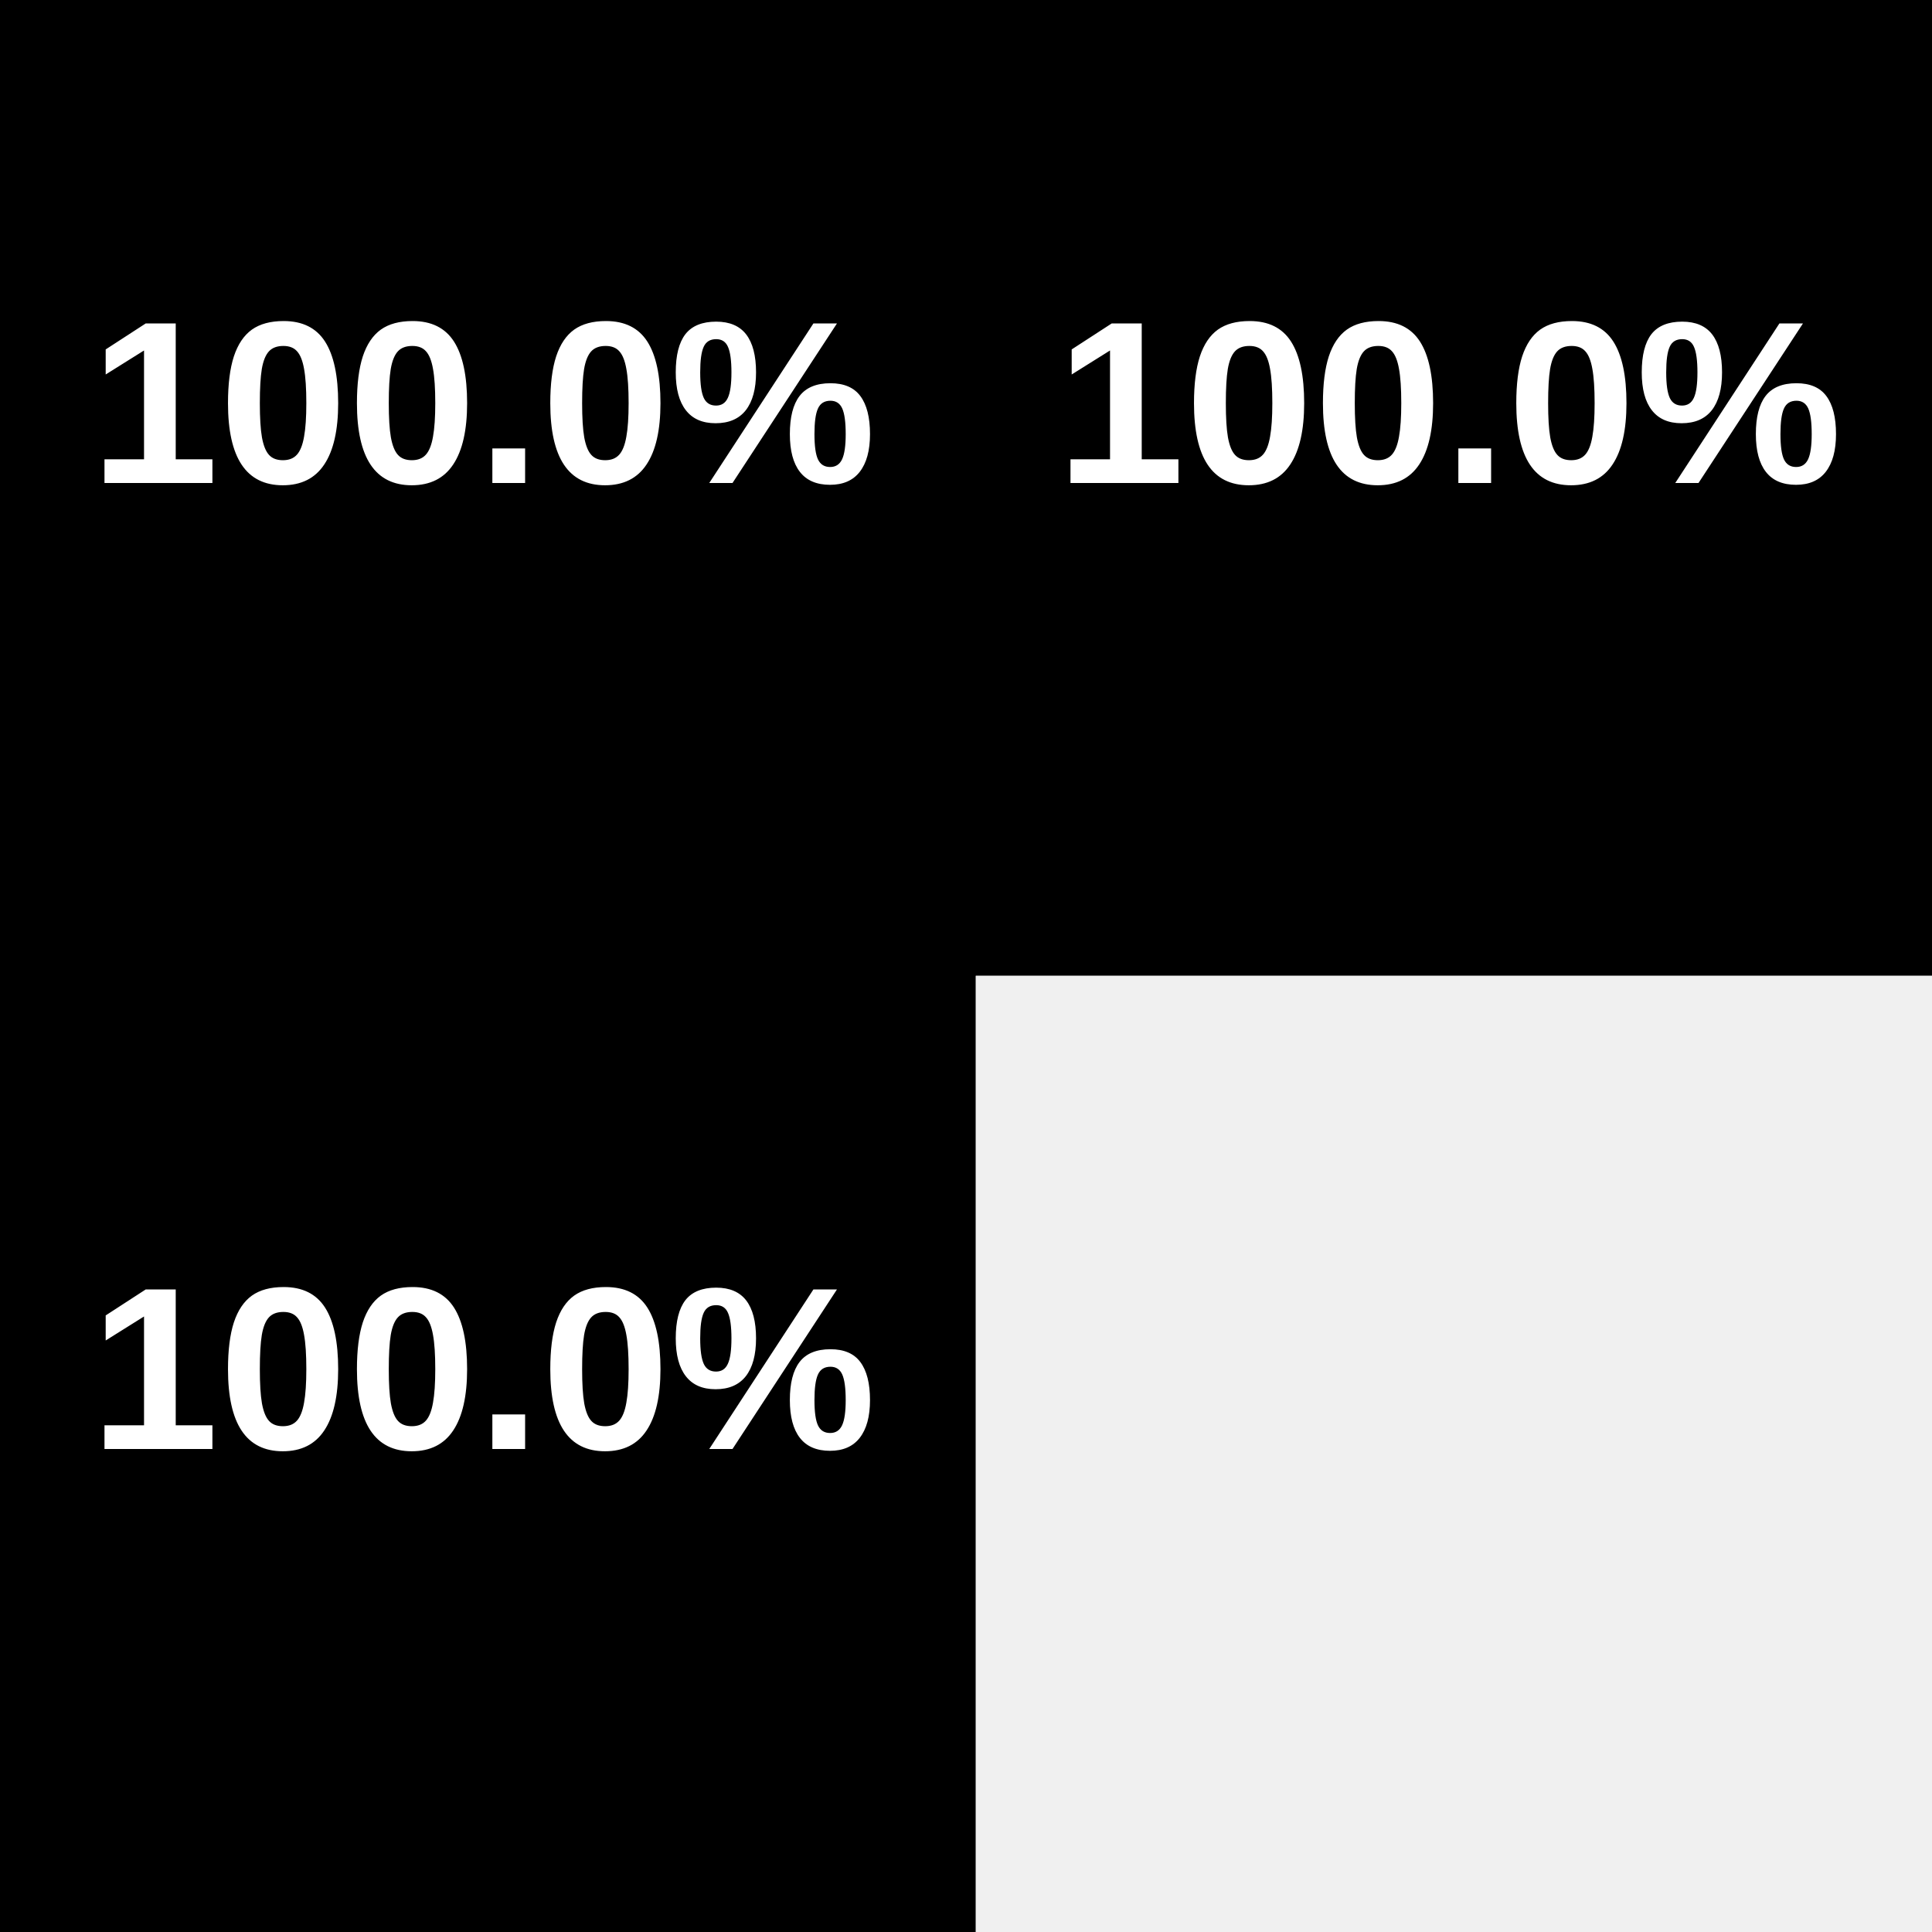
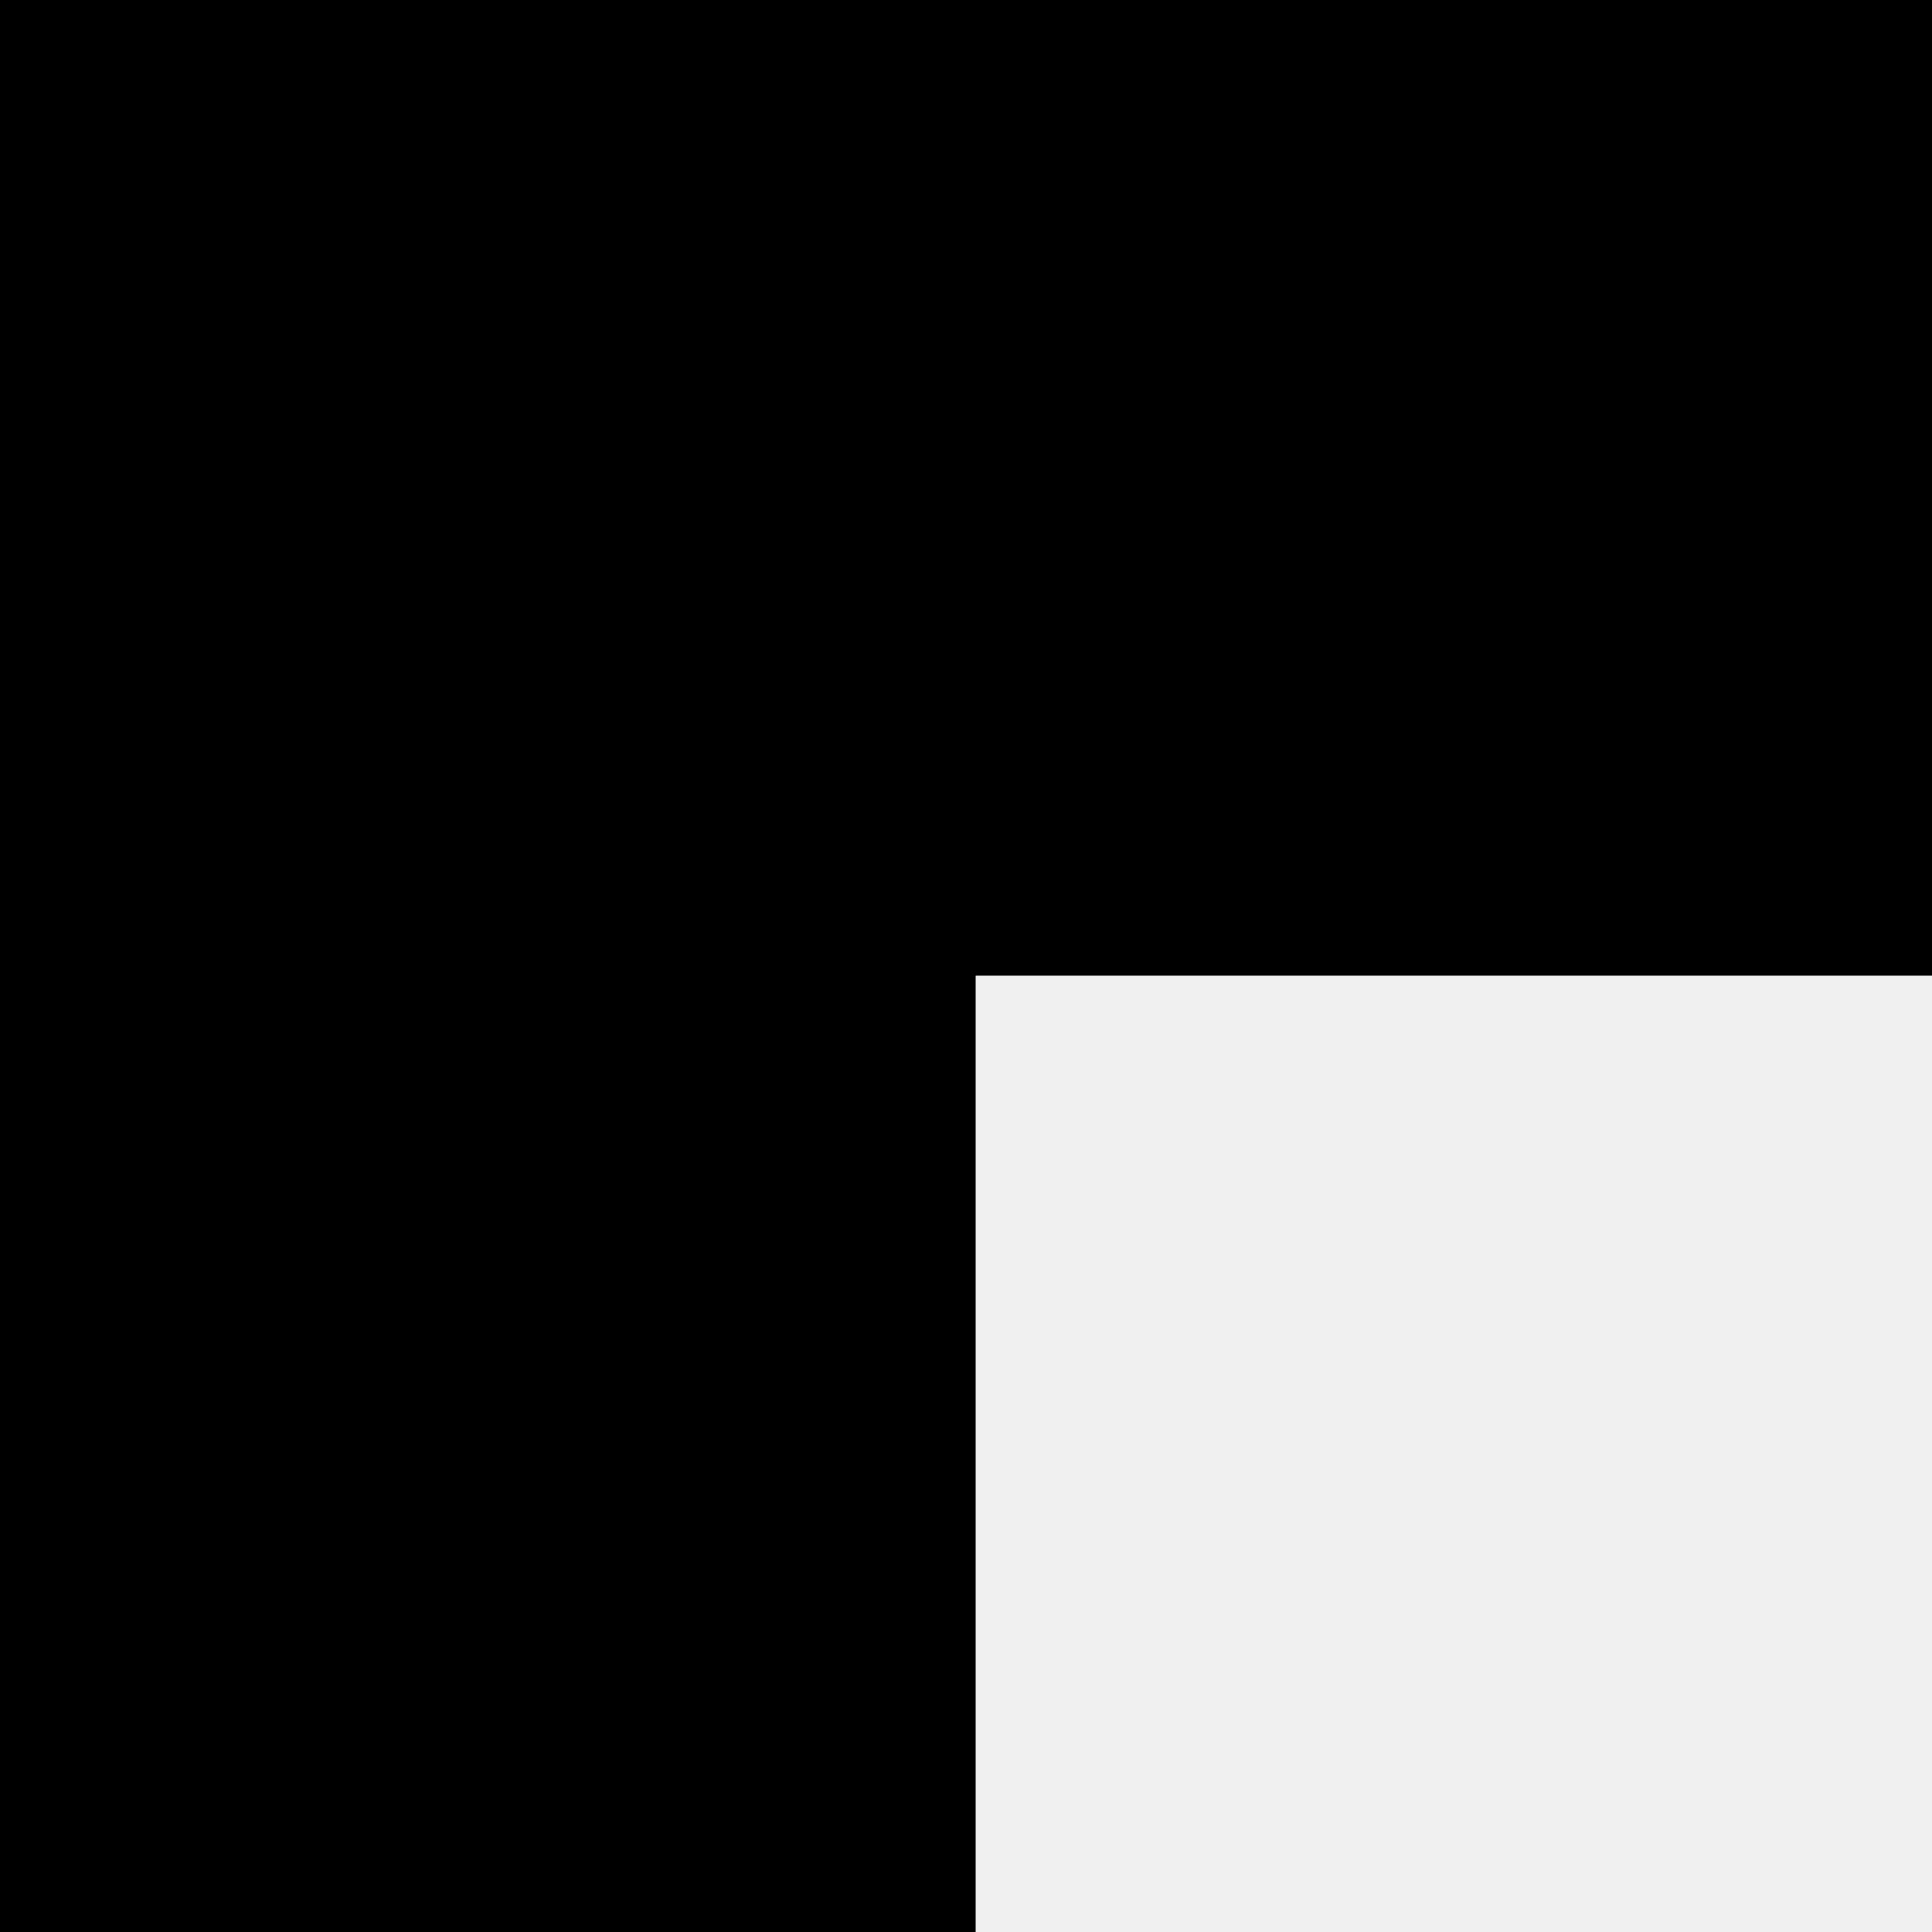
<svg xmlns="http://www.w3.org/2000/svg" baseProfile="full" height="200px" version="1.1" width="200px">
  <defs />
  <rect fill="rgb(0,0,0)" height="100px" stroke="black" stroke-width="2" width="100px" x="0" y="0" />
-   <text fill="white" style="font-size:24px;font-family:Arial;font-weight:bold;text-anchor:middle" x="50.0" y="50.0">100.0%</text>
  <rect fill="rgb(0,0,0)" height="100px" stroke="black" stroke-width="2" width="100px" x="100" y="0" />
-   <text fill="white" style="font-size:24px;font-family:Arial;font-weight:bold;text-anchor:middle" x="150.0" y="50.0">100.0%</text>
  <rect fill="rgb(0,0,0)" height="100px" stroke="black" stroke-width="2" width="100px" x="0" y="100" />
-   <text fill="white" style="font-size:24px;font-family:Arial;font-weight:bold;text-anchor:middle" x="50.0" y="150.0">100.0%</text>
</svg>
